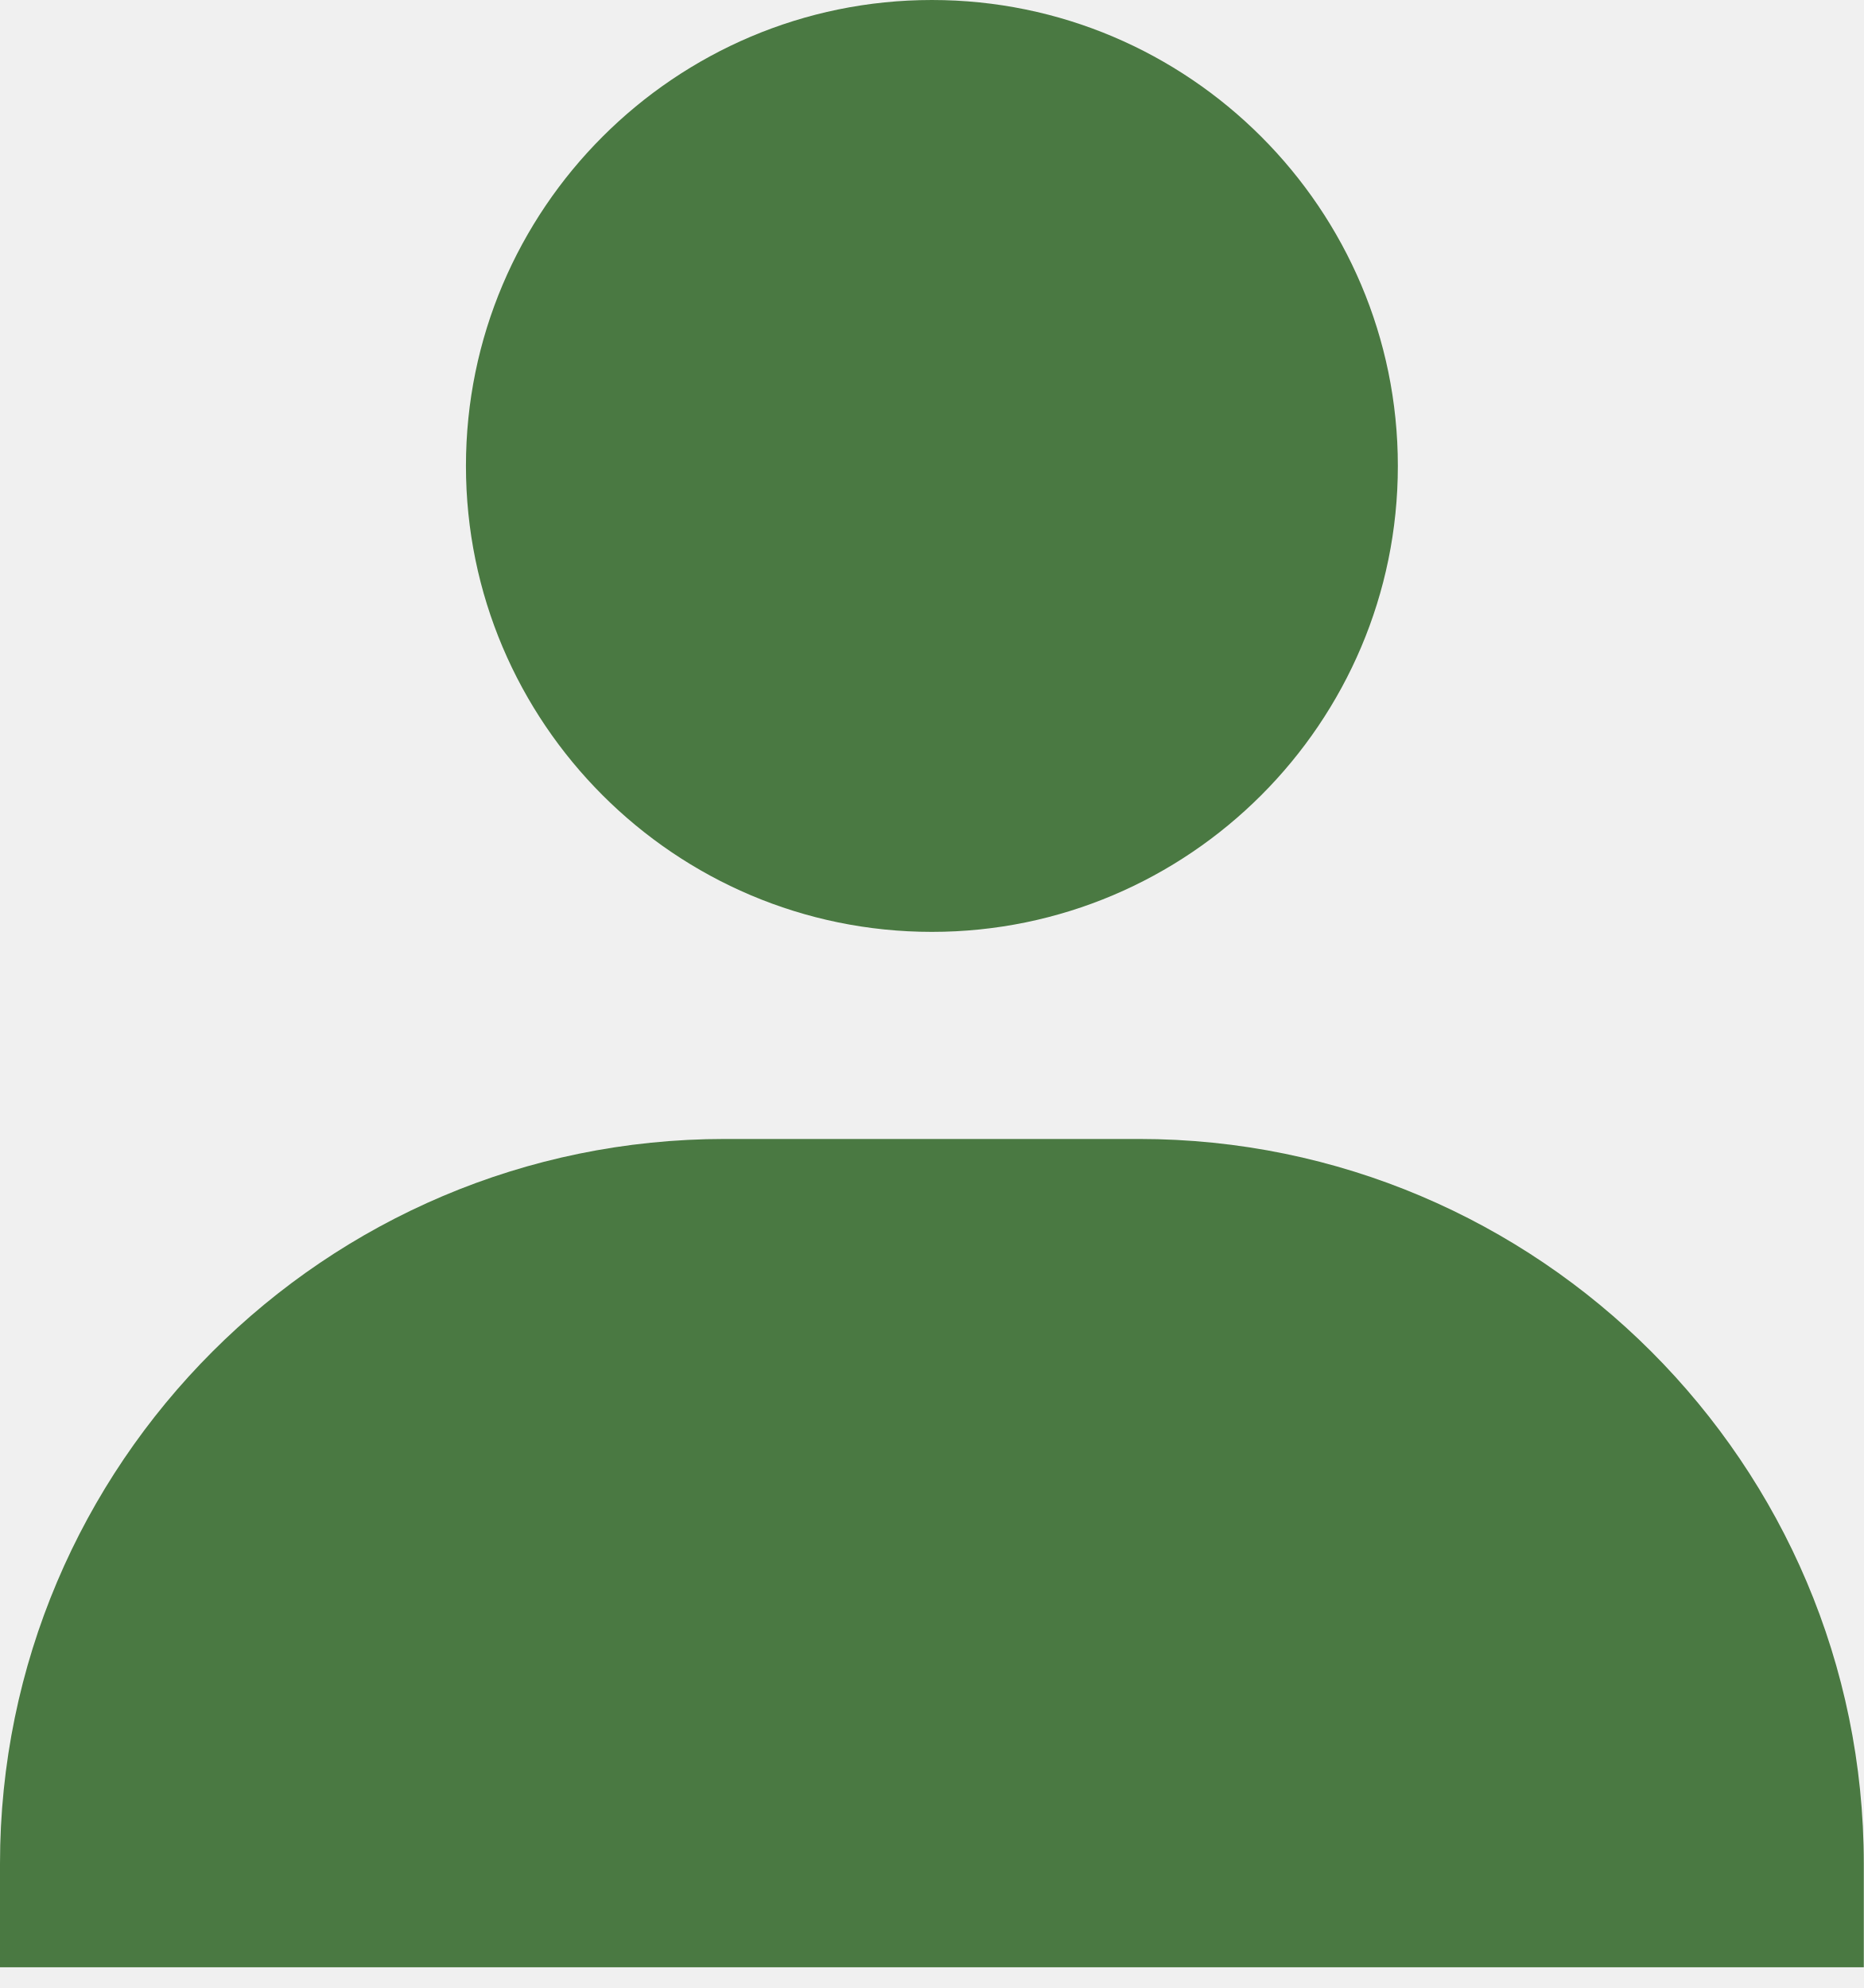
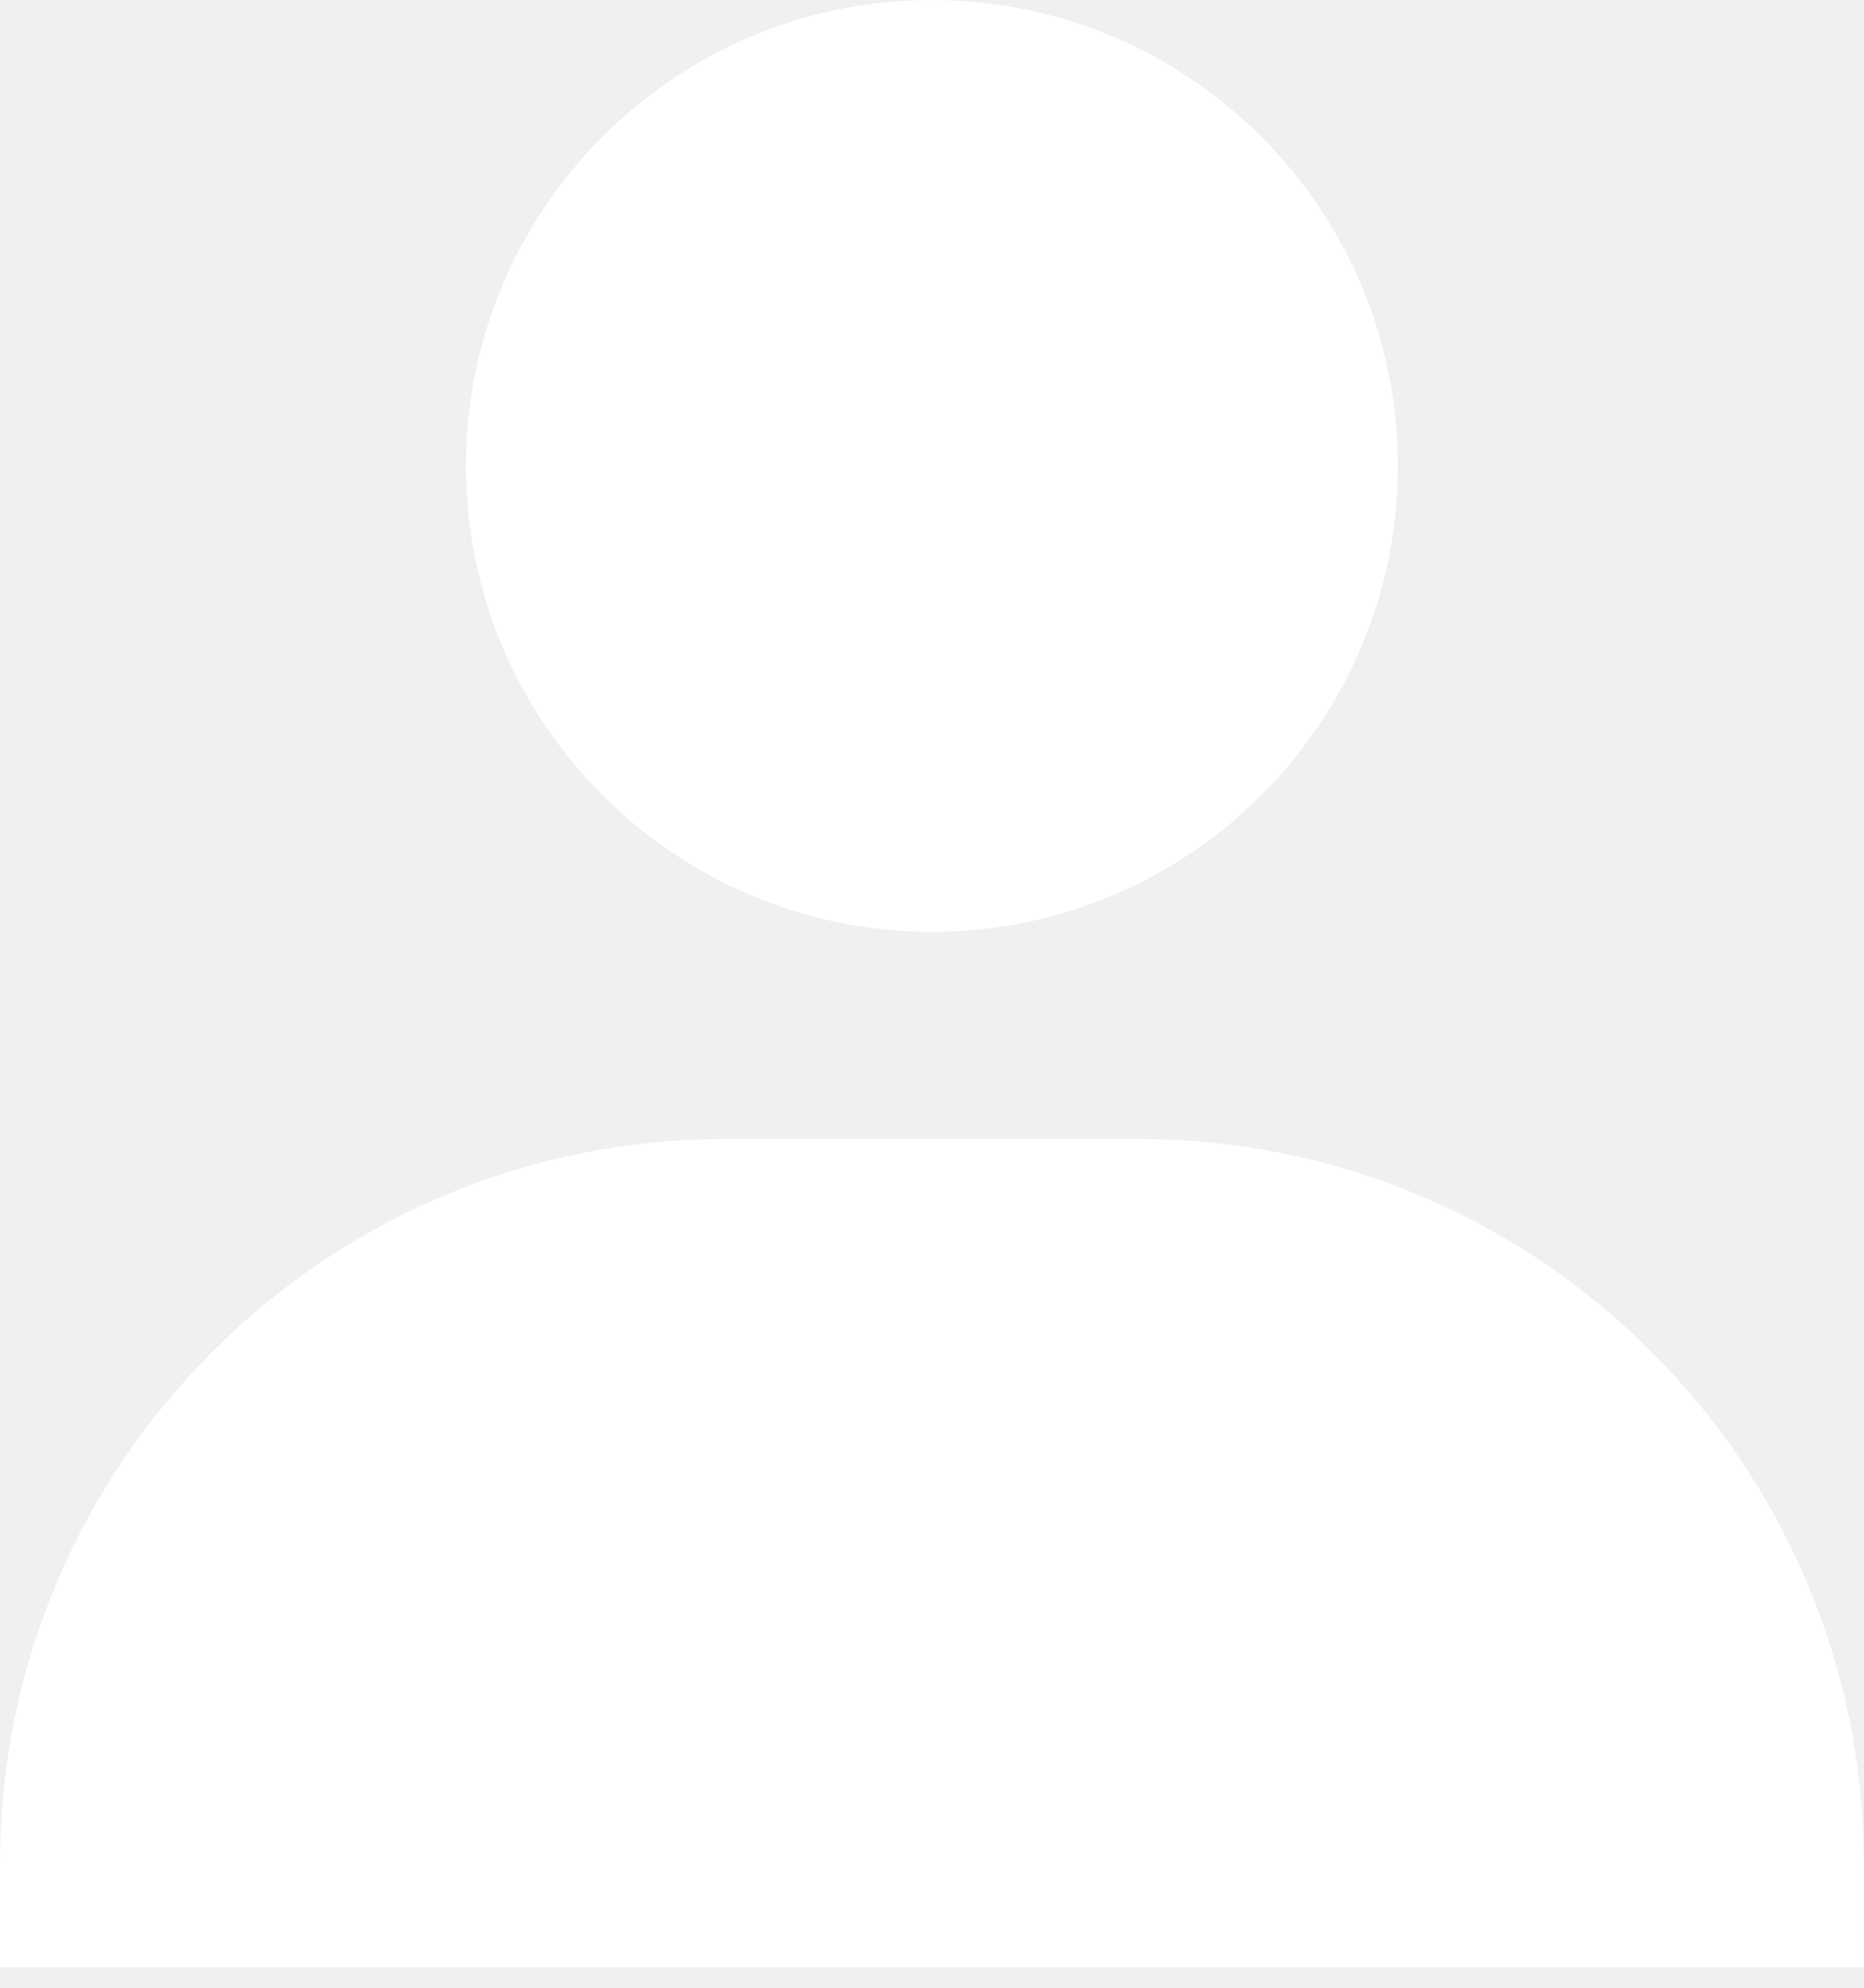
<svg xmlns="http://www.w3.org/2000/svg" width="60" height="64" viewBox="0 0 60 64" fill="none">
-   <path d="M15 15C15 23.27 21.73 30 30 30C38.27 30 45 23.27 45 15C45 6.73 38.27 0 30 0C21.73 0 15 6.73 15 15ZM56.667 63.333H60V60C60 47.137 49.53 36.667 36.667 36.667H23.333C10.467 36.667 0 47.137 0 60V63.333H56.667Z" fill="#4A7942" />
+   <path d="M15 15C15 23.27 21.73 30 30 30C38.27 30 45 23.27 45 15C45 6.73 38.27 0 30 0C21.73 0 15 6.73 15 15ZM56.667 63.333H60V60C60 47.137 49.53 36.667 36.667 36.667H23.333C10.467 36.667 0 47.137 0 60V63.333H56.667Z" fill="white" />
</svg>
